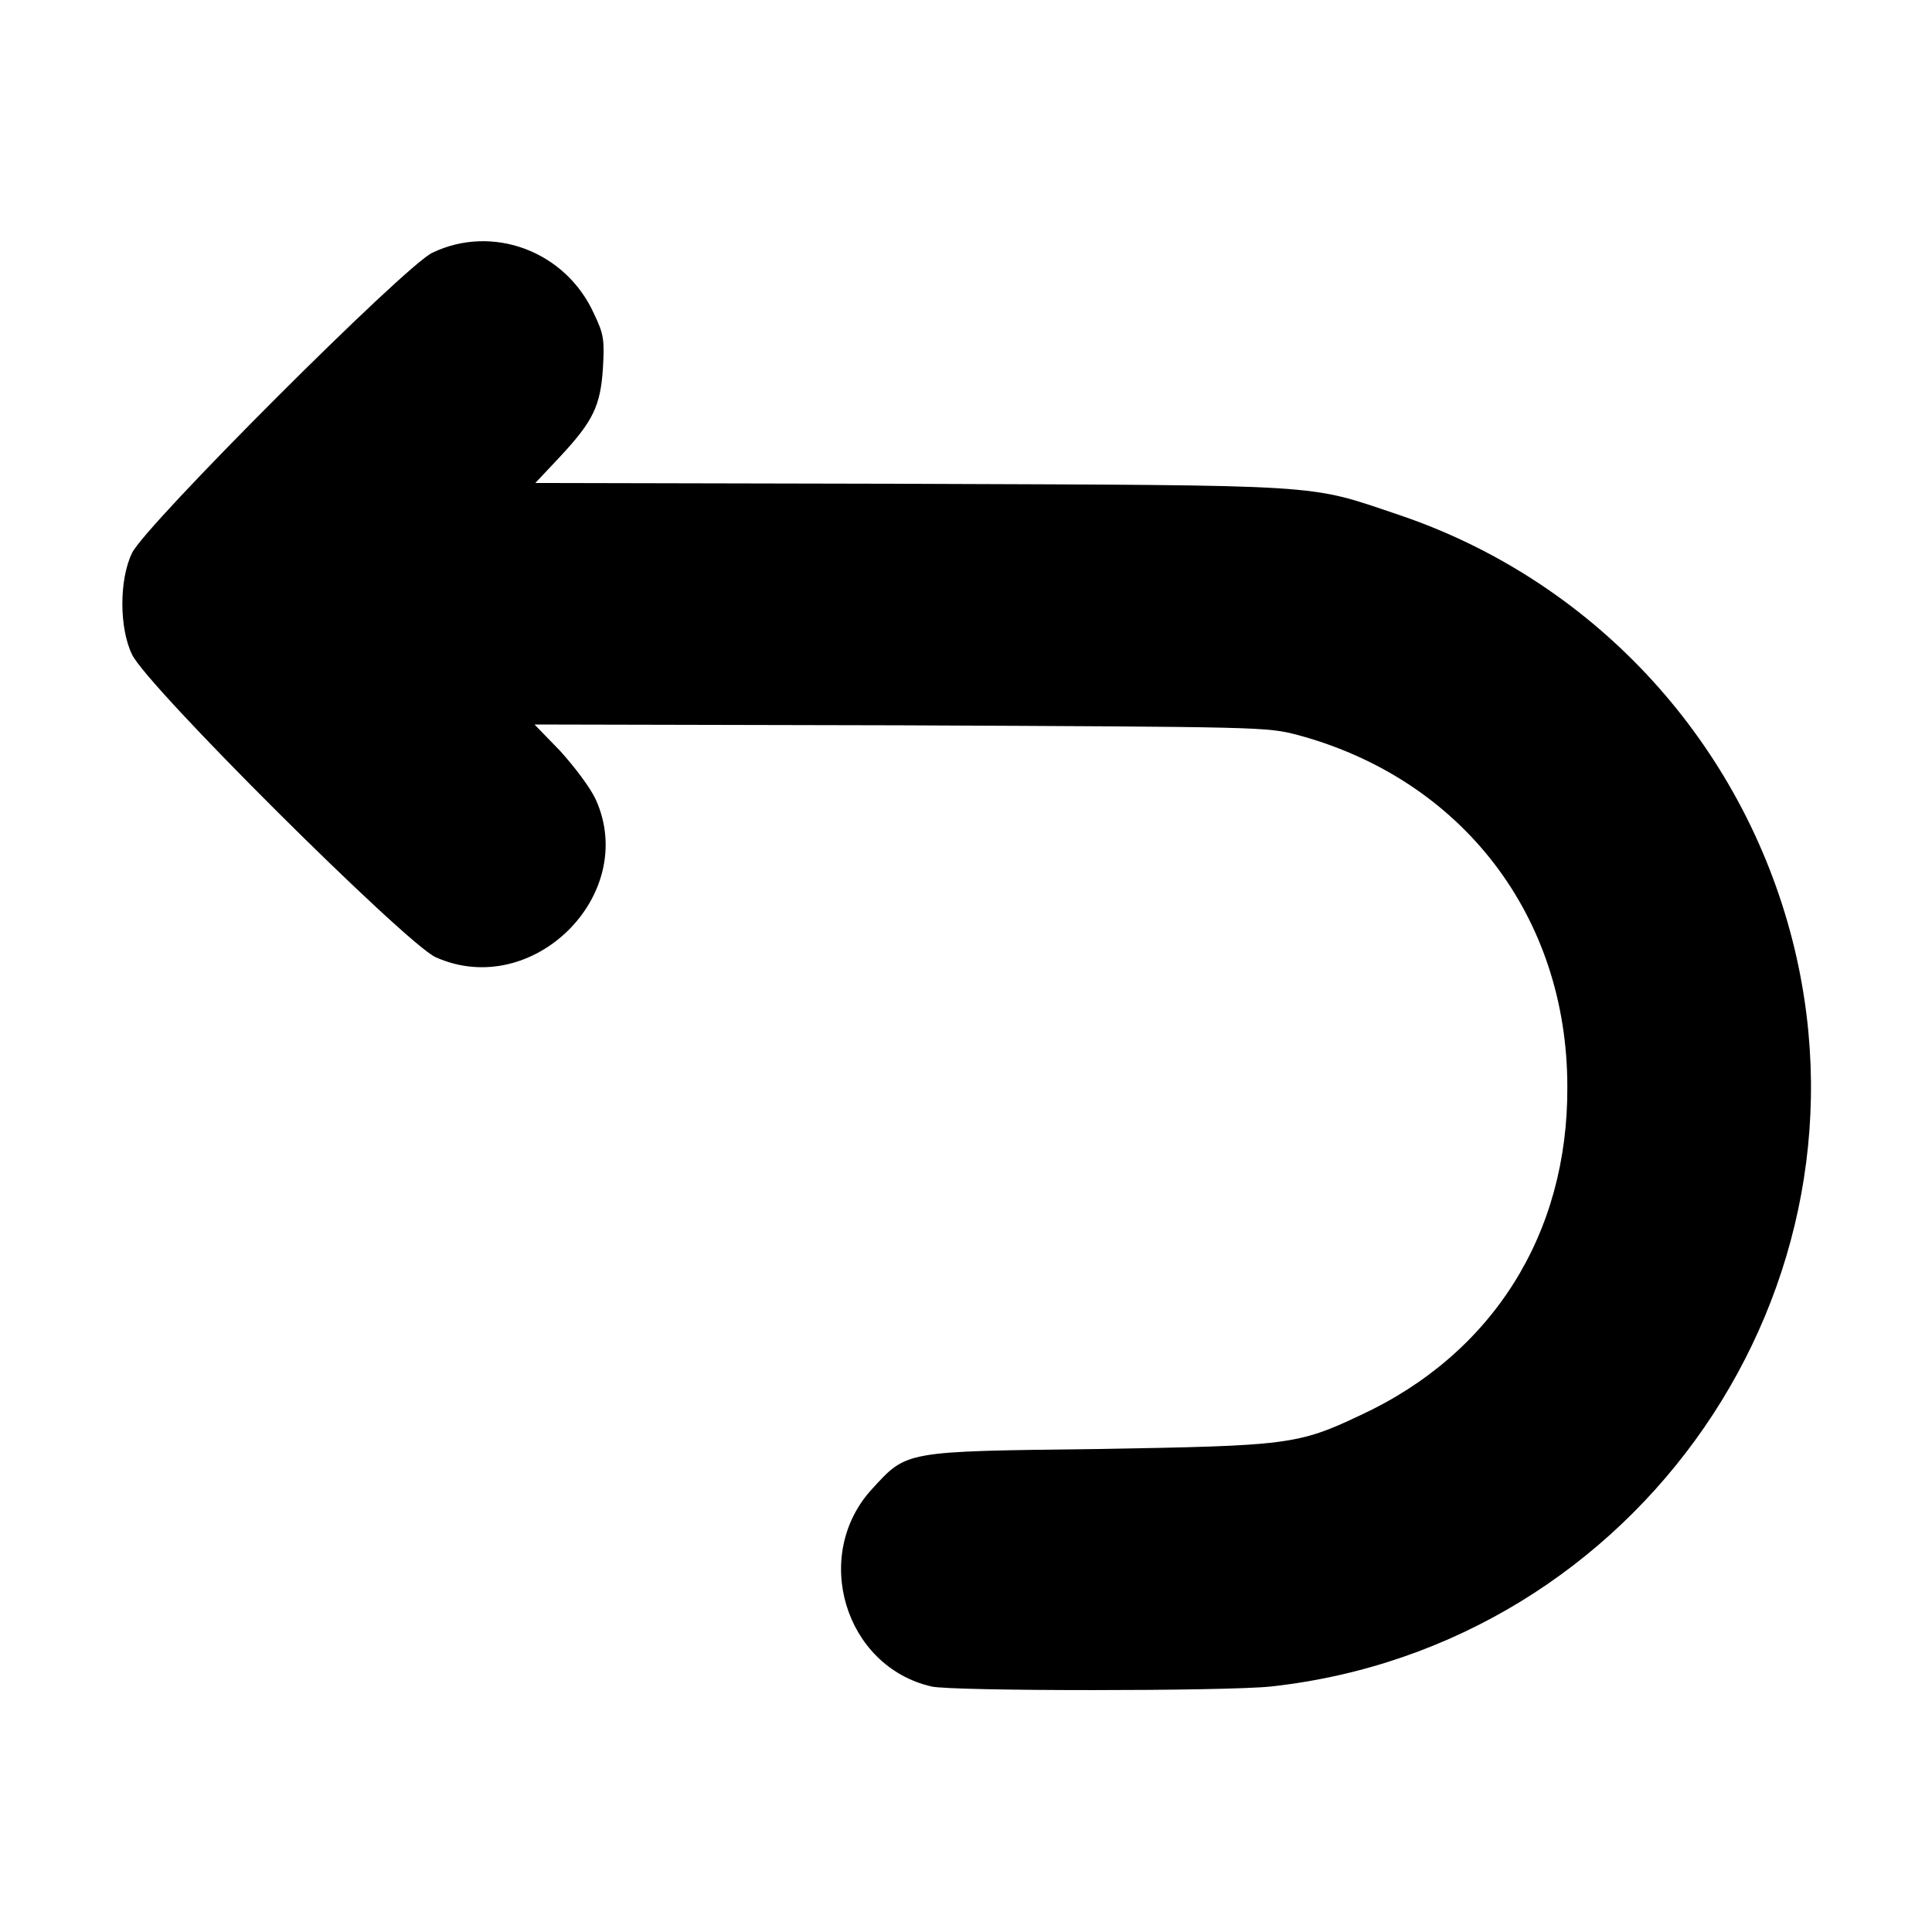
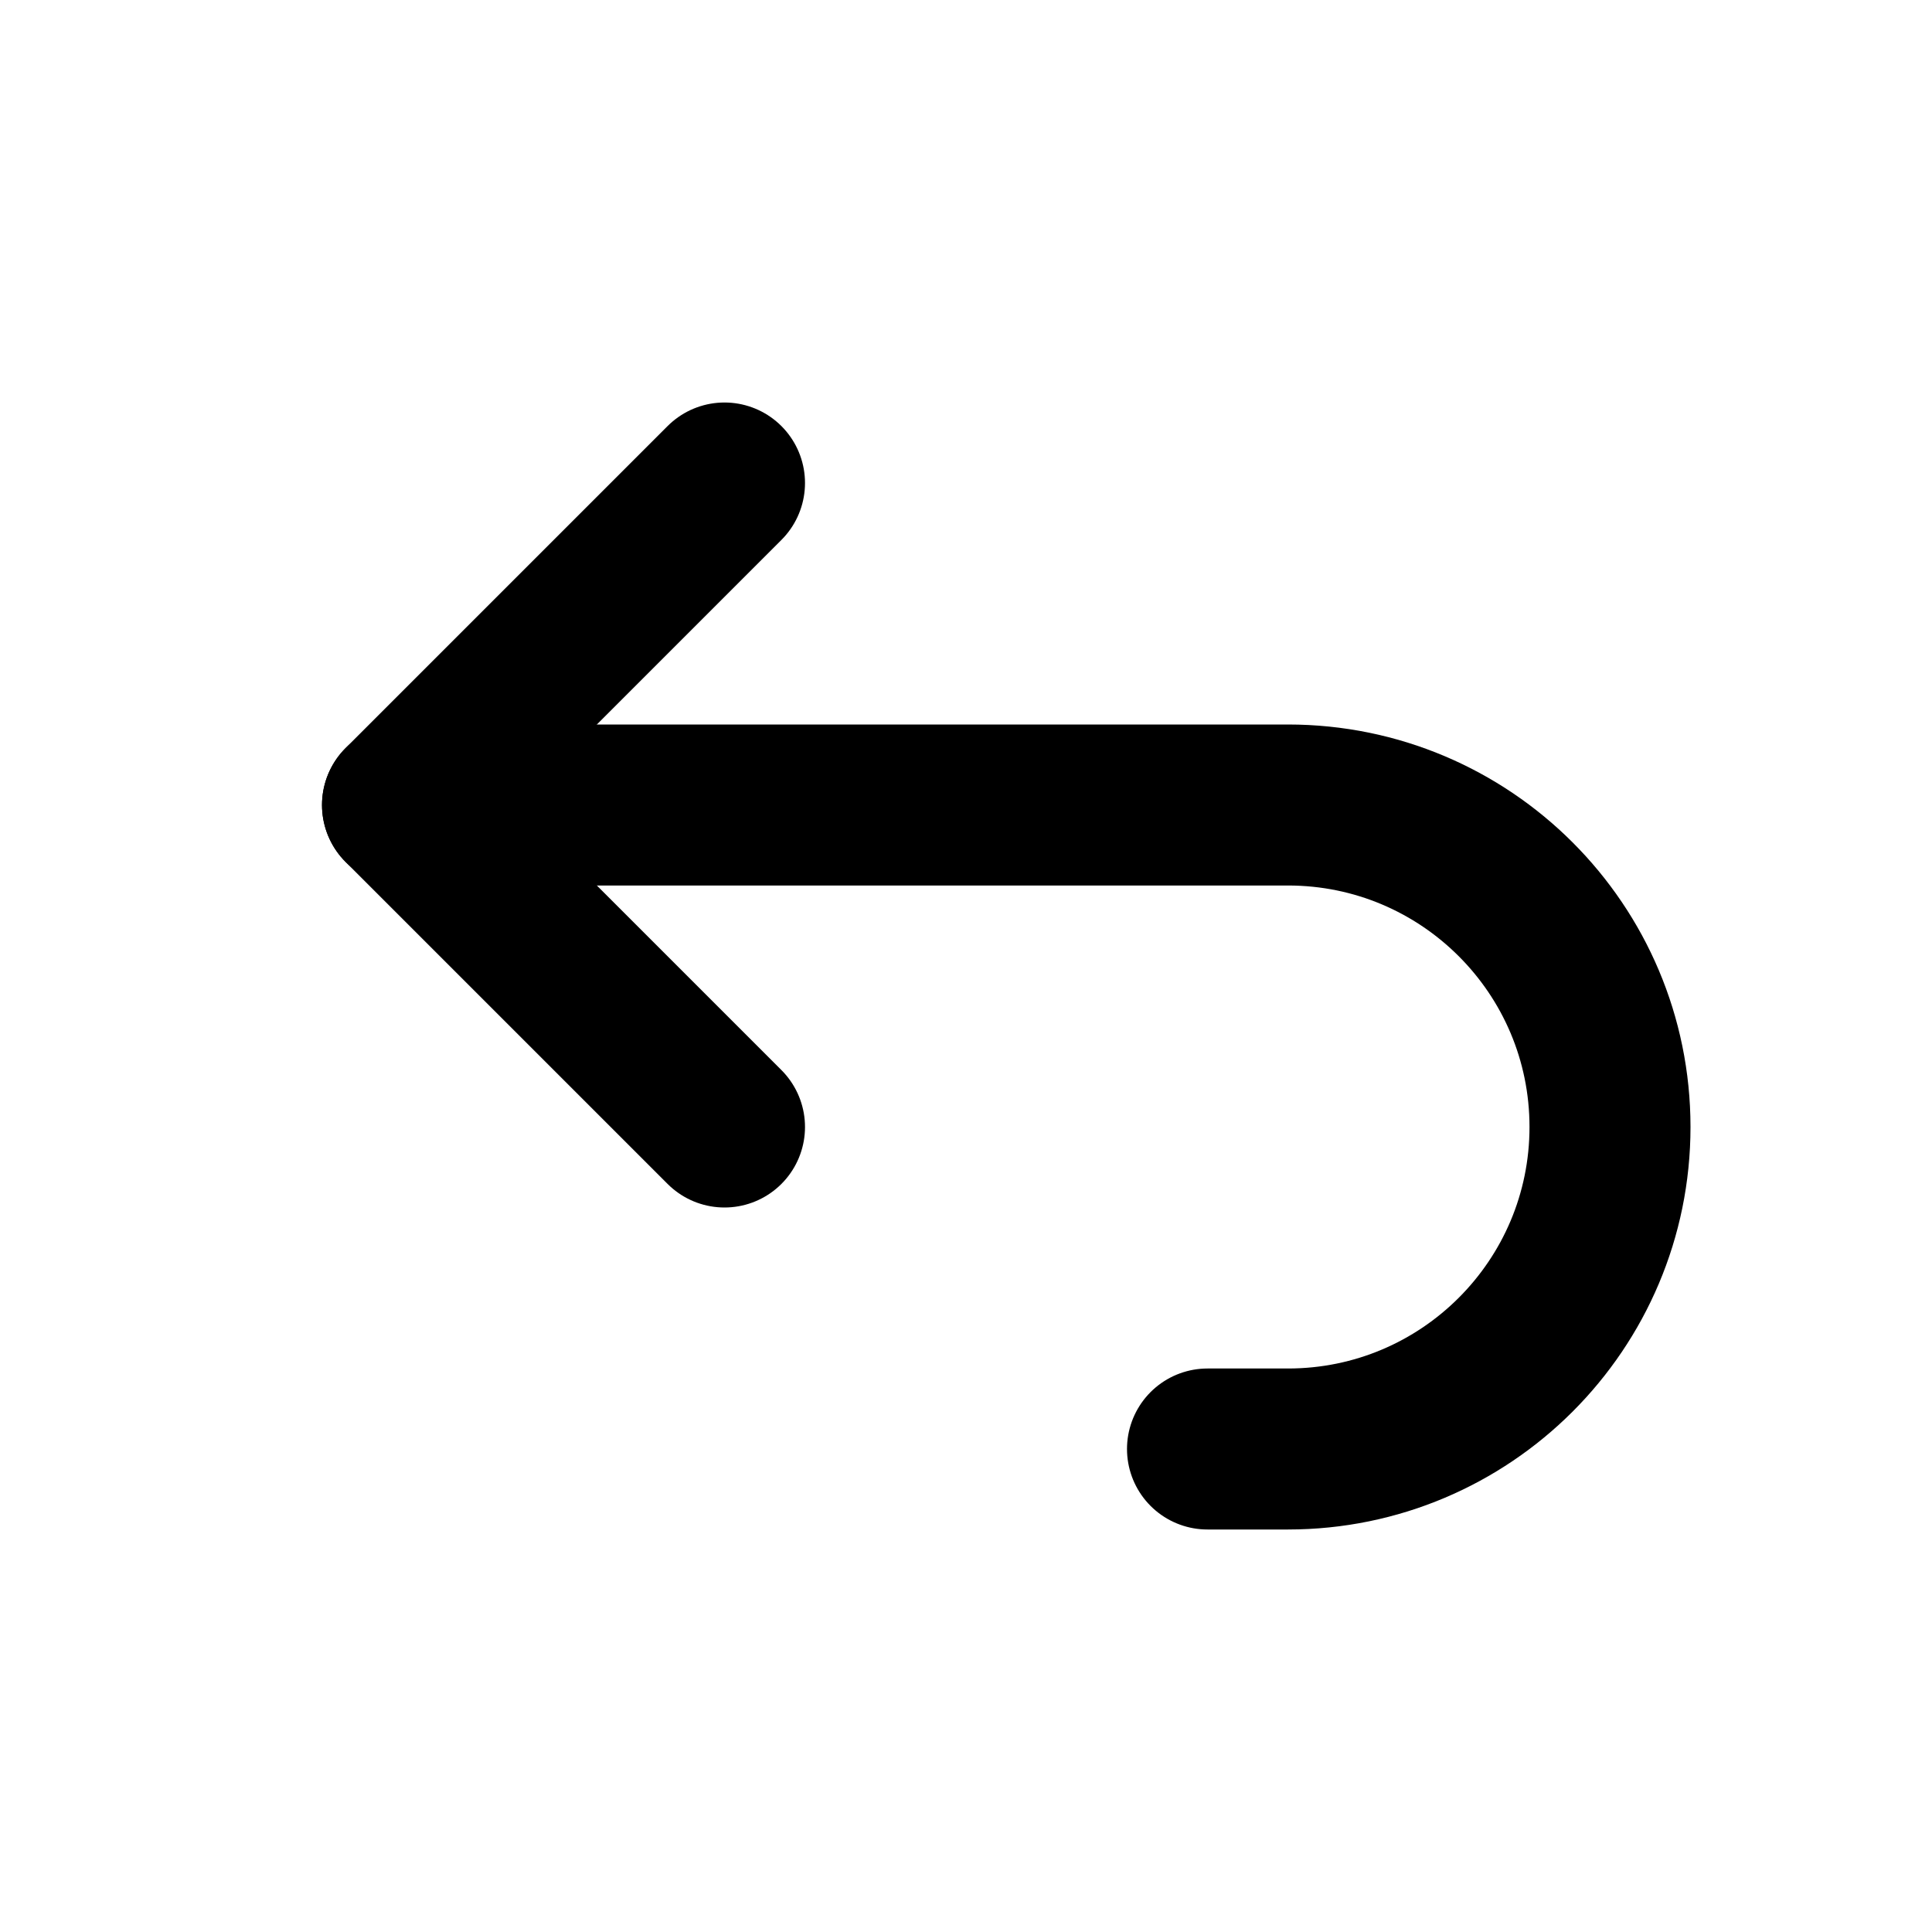
- <svg xmlns="http://www.w3.org/2000/svg" viewBox="0 0 24 24" fill="currentColor" stroke="none">
-   <path d="M11.57 20.95C10.49 20.70 10.08 19.32 10.83 18.50C11.27 18.02 11.22 18.03 13.64 18.00C15.99 17.96 16.12 17.95 16.90 17.58C18.54 16.82 19.48 15.33 19.47 13.50C19.47 11.38 18.16 9.68 16.12 9.13C15.73 9.03 15.71 9.03 11.18 9.01L6.64 9.00 L6.96 9.33C7.14 9.53 7.33 9.78 7.40 9.93C7.94 11.12 6.61 12.43 5.41 11.89C5.04 11.72 1.82 8.52 1.64 8.13C1.48 7.80 1.48 7.20 1.64 6.87C1.80 6.53 5.03 3.30 5.37 3.14C6.12 2.78 7.03 3.12 7.38 3.90C7.50 4.15 7.51 4.22 7.49 4.57C7.46 5.04 7.37 5.23 6.96 5.67L6.65 6.00 L11.30 6.01C16.53 6.03 16.23 6.01 17.36 6.39C19.75 7.19 21.58 9.14 22.24 11.58C23.43 15.99 20.35 20.45 15.79 20.95C15.24 21.01 11.82 21.01 11.57 20.95Z" />
+ <svg xmlns="http://www.w3.org/2000/svg" viewBox="0 0 24 24" fill="none" stroke="currentColor" stroke-width="2" stroke-linecap="round" stroke-linejoin="round">
+   <path d="M9 14l-4 -4l4 -4" />
+   <path d="M5 10h11a4 4 0 1 1 0 8h-1" />
</svg>
